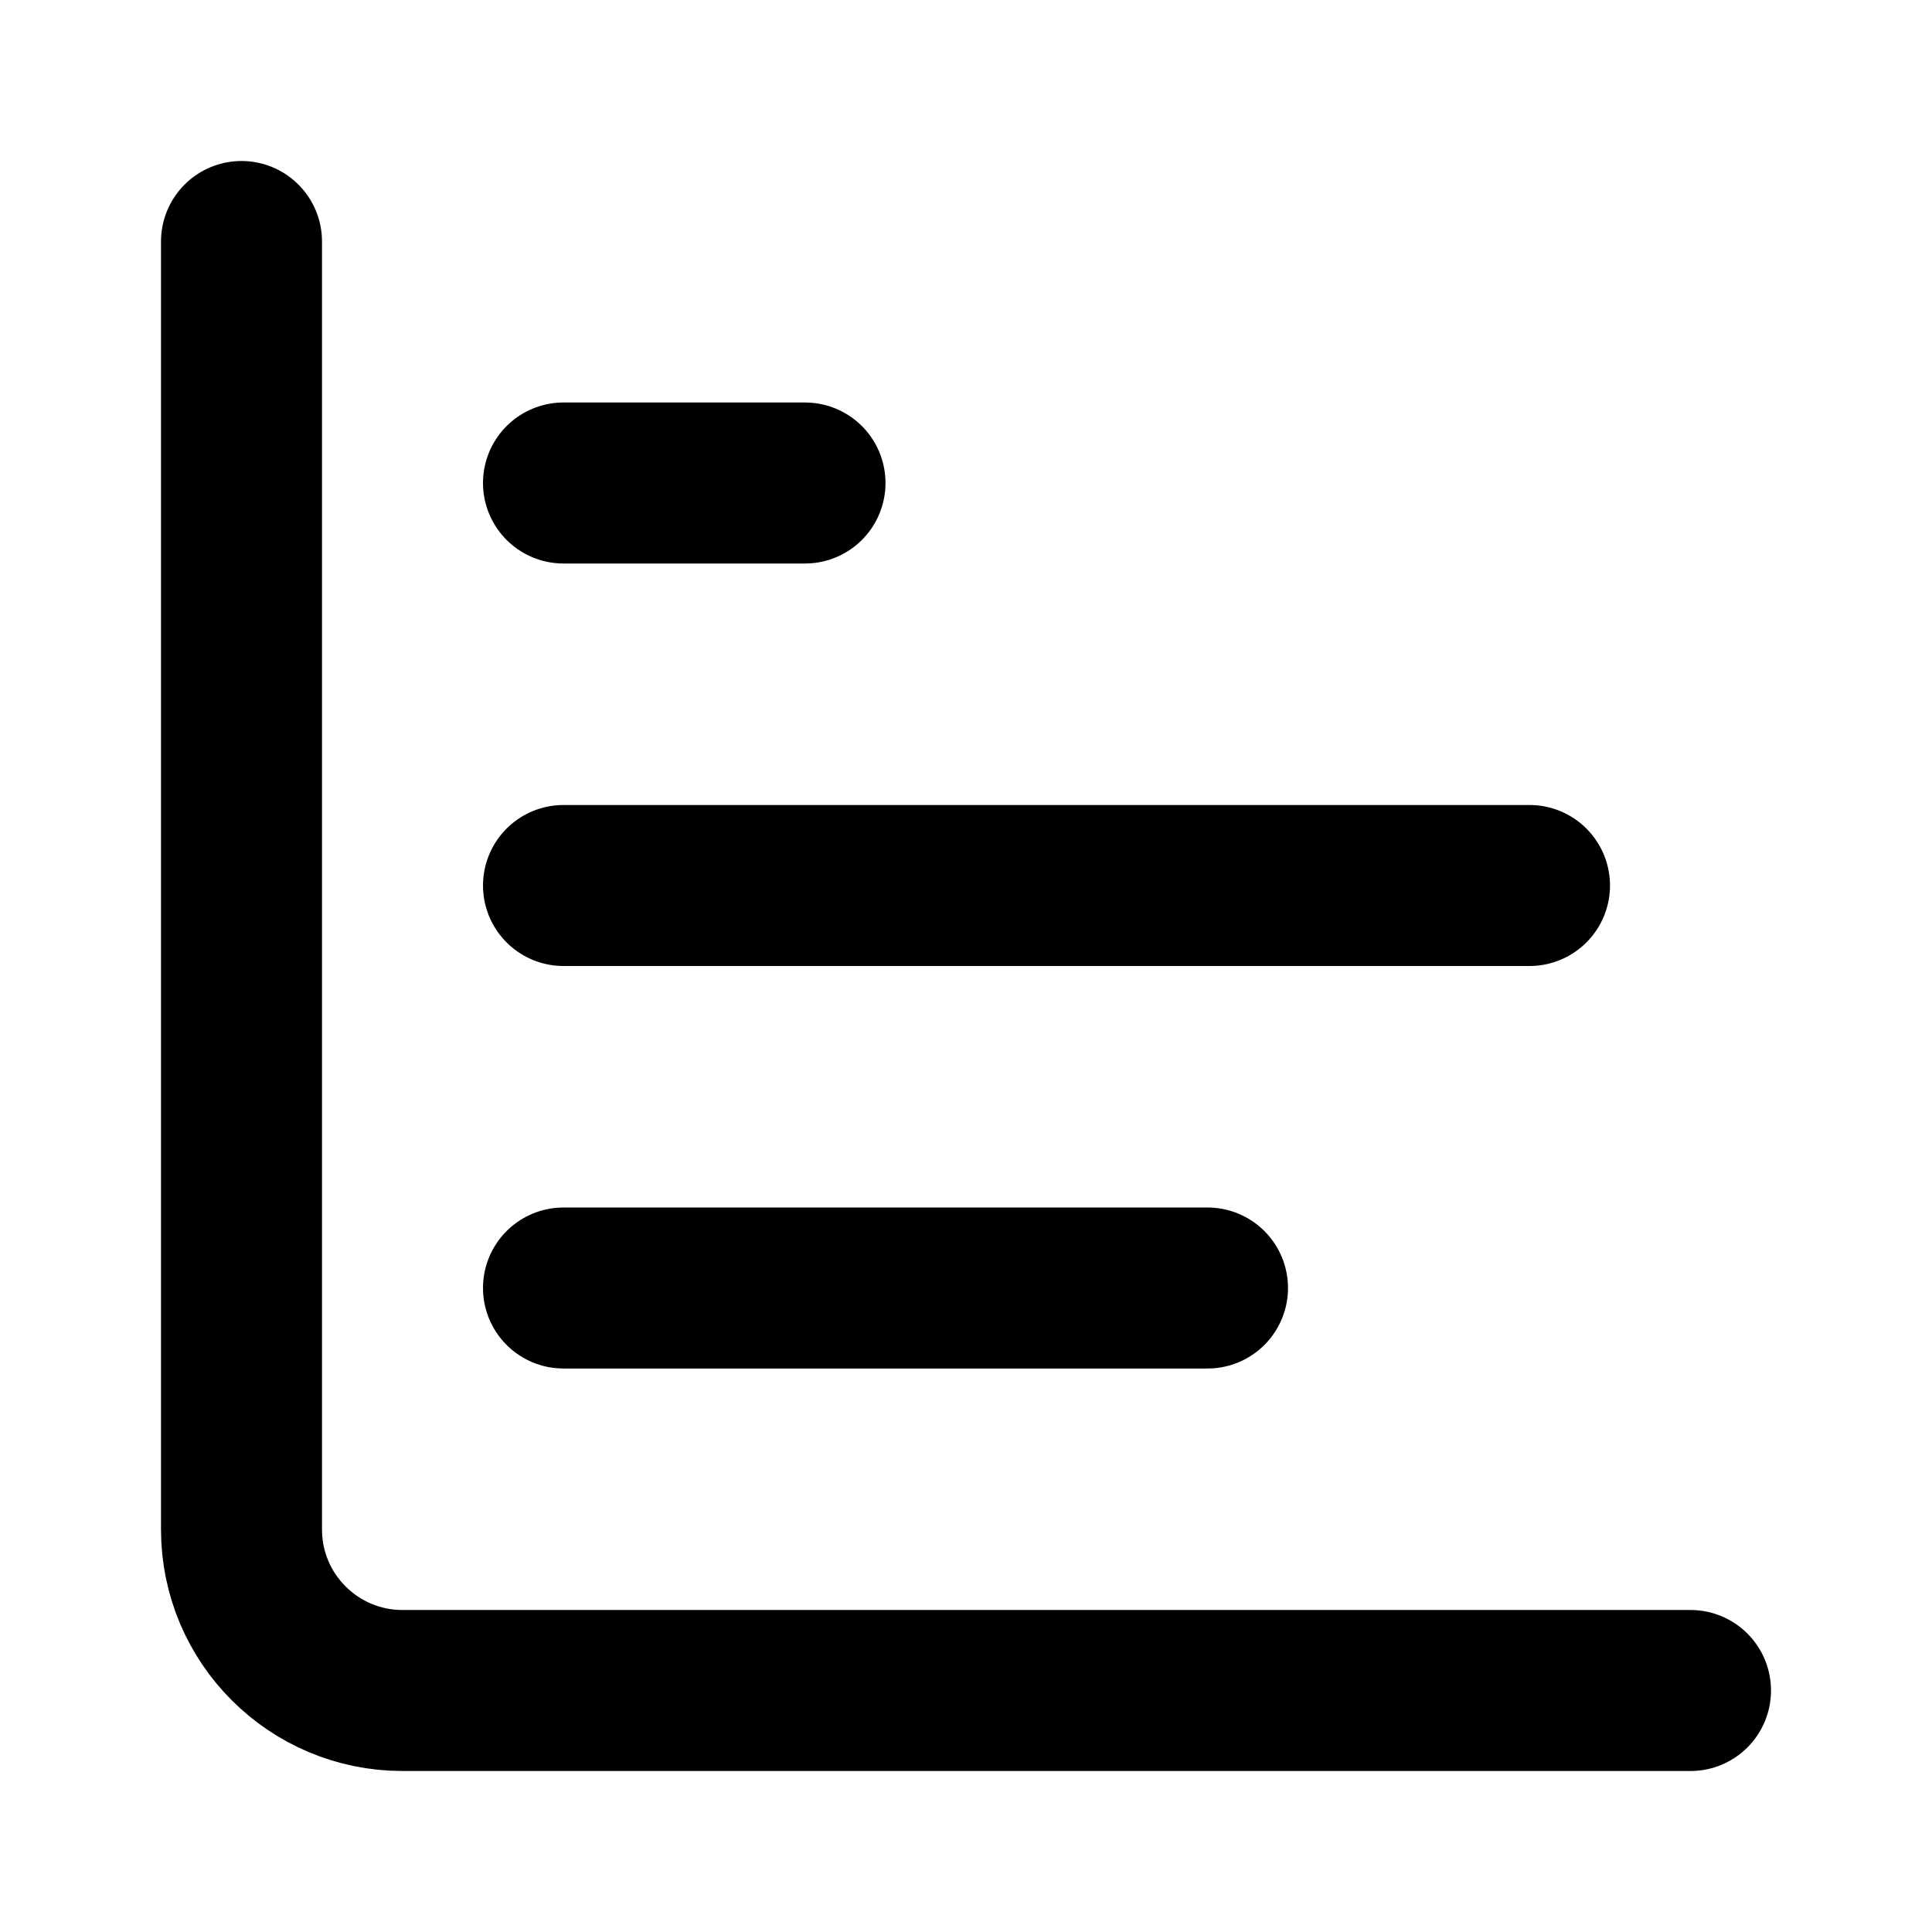
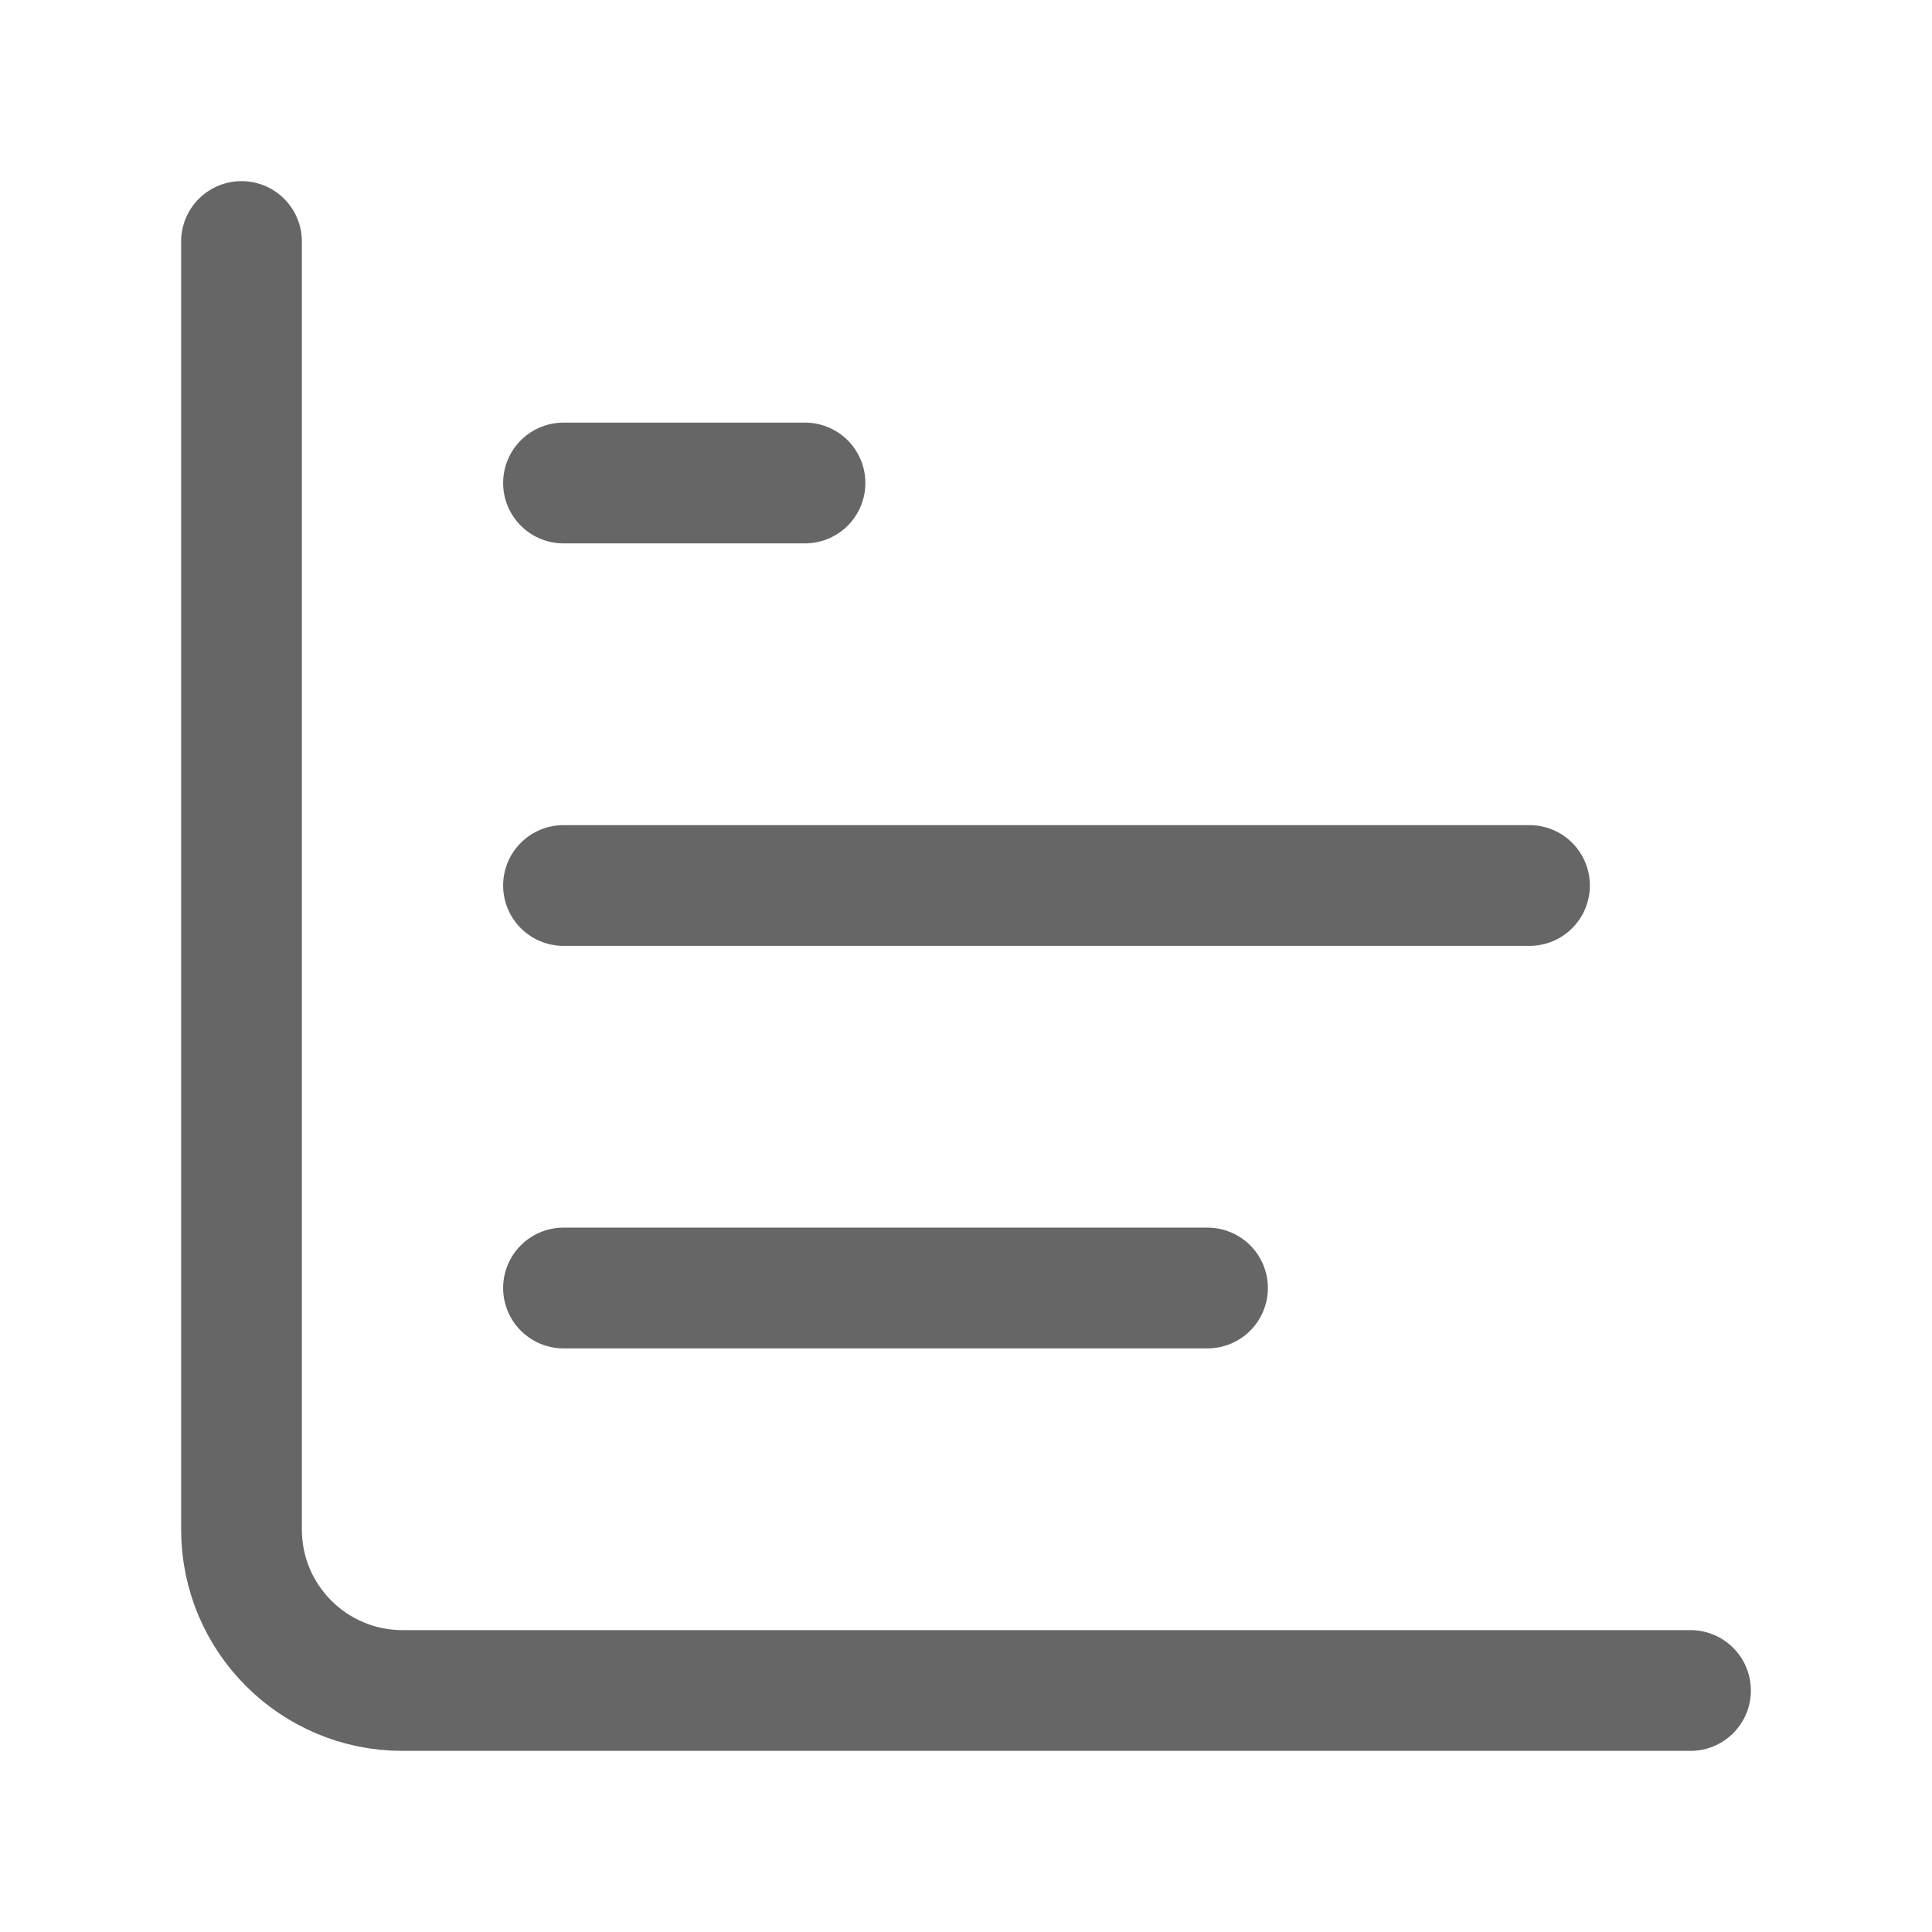
- <svg xmlns="http://www.w3.org/2000/svg" width="48" height="48" viewBox="0 0 24 24" fill="none" stroke="black" stroke-width="2" stroke-linecap="round" stroke-linejoin="round">
+ <svg xmlns="http://www.w3.org/2000/svg" width="48" height="48" viewBox="0 0 24 24" fill="none" stroke="#666666" stroke-width="1.5" stroke-linecap="round" stroke-linejoin="round">
  <path d="M3 3v16a2 2 0 0 0 2 2h16" />
  <path d="M7 16h8" />
  <path d="M7 11h12" />
  <path d="M7 6h3" />
</svg>
